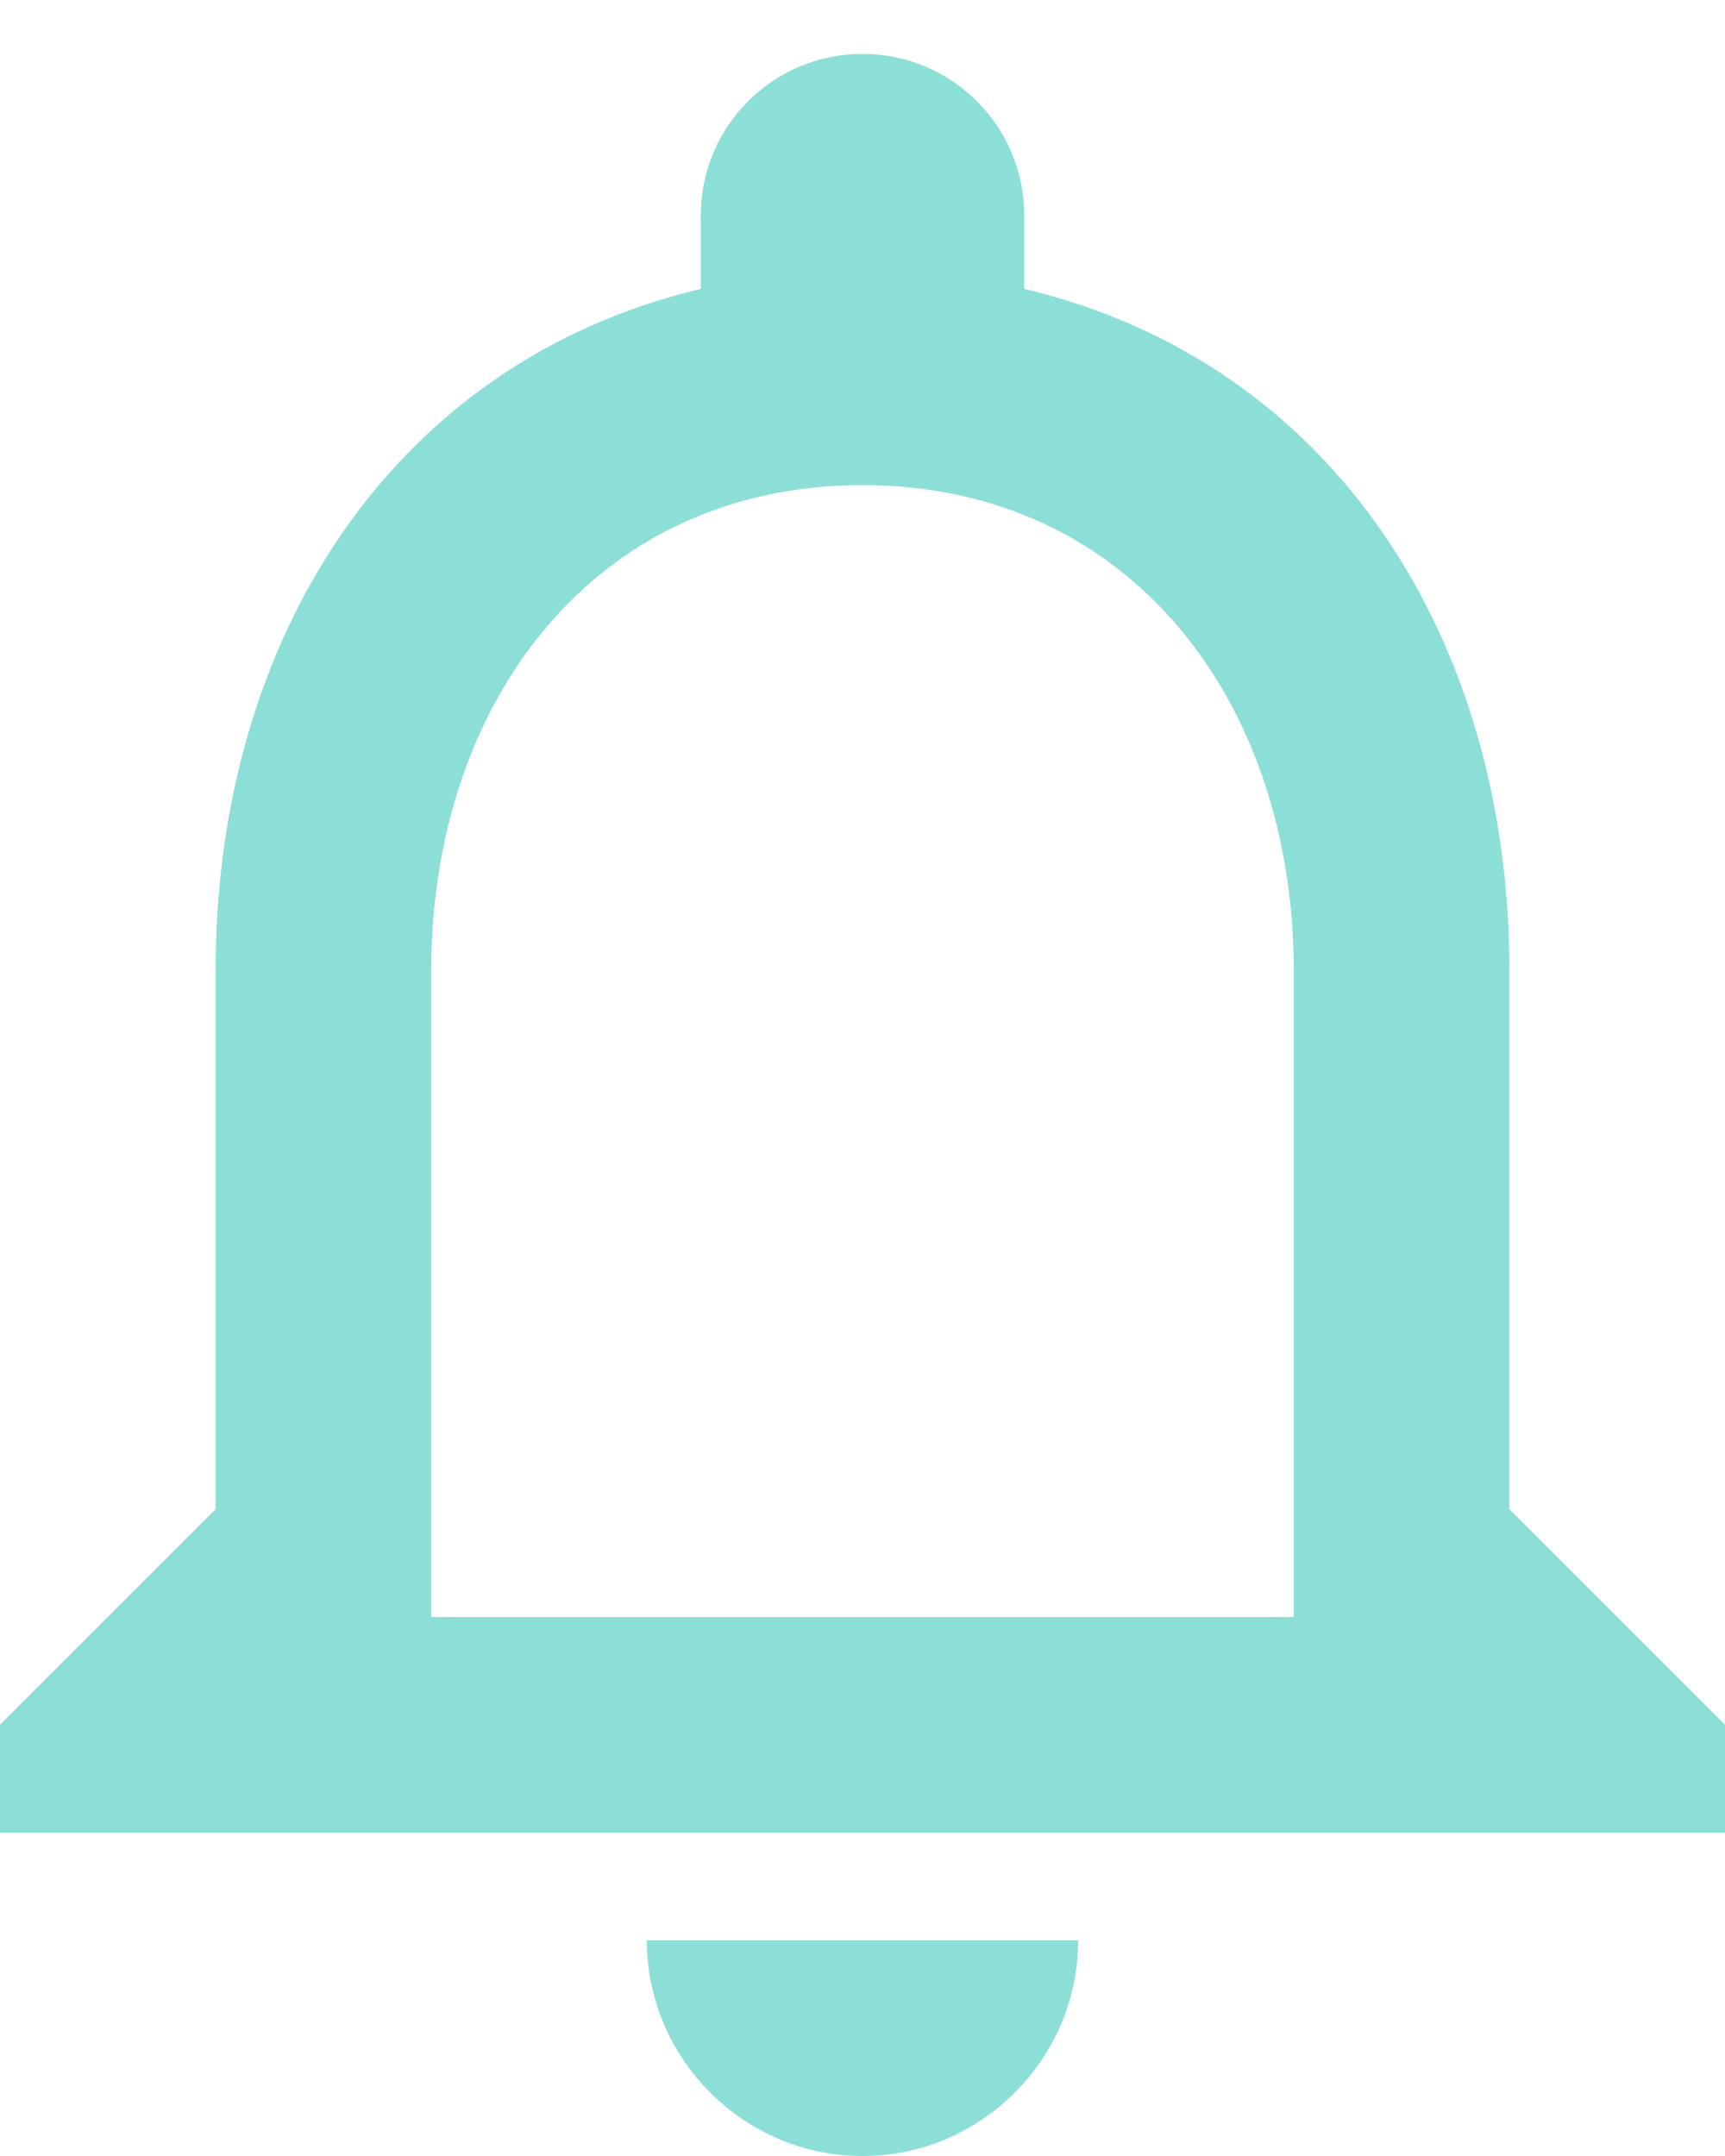
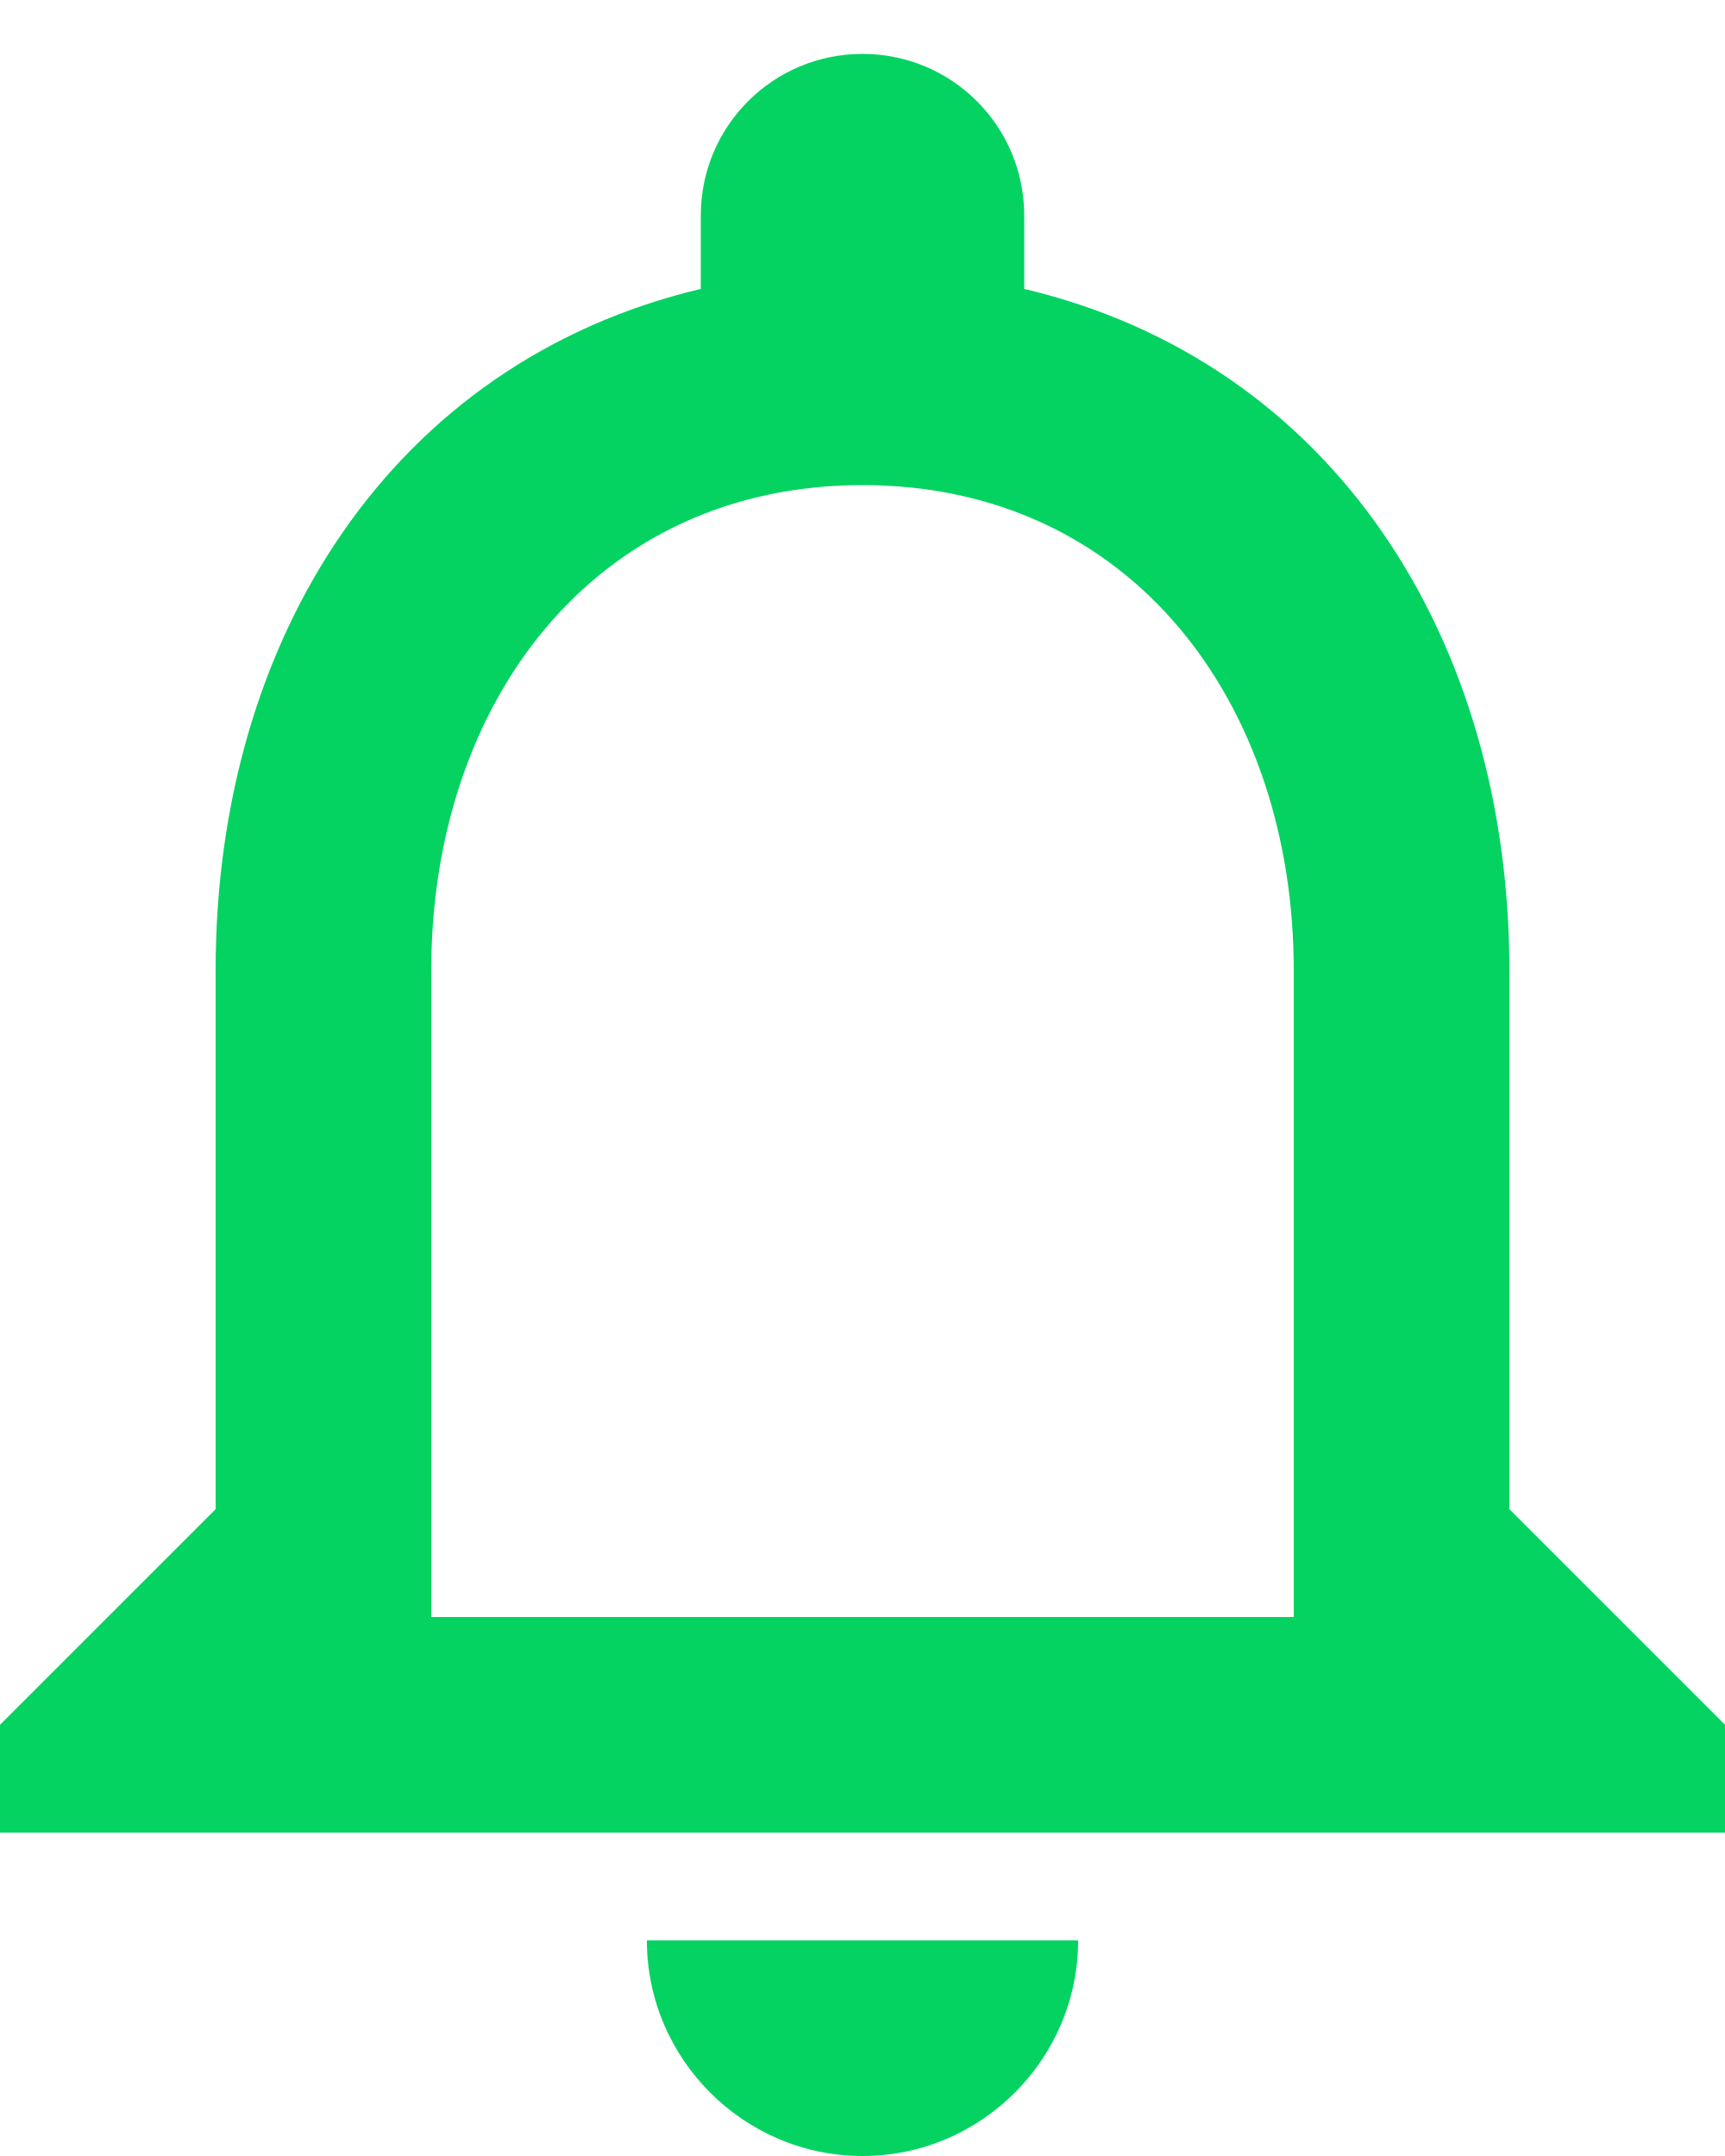
<svg xmlns="http://www.w3.org/2000/svg" width="16px" height="20px" viewBox="0 0 16 20" version="1.1">
  <defs />
  <g id="Page-1" stroke="none" stroke-width="1" fill="none" fill-rule="evenodd">
-     <g id="TWITTER-PROFILE-2018" transform="translate(-220, -13)" fill="#8CDFD6" fill-rule="nonzero">
+     <g id="TWITTER-PROFILE-2018" transform="translate(-220, -13)" fill="#04D361" fill-rule="nonzero">
      <g id="Header">
        <g id="Left-side" transform="translate(128, 8)">
          <g id="Notifications" transform="translate(92, 0)">
            <g id="ic_notifications_none_24px" transform="translate(0, 5)">
              <path d="M8,20 C9.1,20 10,19.1 10,18 L6,18 C6,19.1 6.9,20 8,20 Z M14,14 L14,9 C14,5.93 12.37,3.36 9.5,2.68 L9.5,2 C9.5,1.17 8.83,0.5 8,0.5 C7.17,0.5 6.5,1.17 6.5,2 L6.5,2.68 C3.64,3.36 2,5.92 2,9 L2,14 L0,16 L0,17 L16,17 L16,16 L14,14 Z M12,15 L4,15 L4,9 C4,6.52 5.51,4.5 8,4.5 C10.49,4.5 12,6.52 12,9 L12,15 Z" id="Shape" />
            </g>
          </g>
        </g>
      </g>
    </g>
  </g>
</svg>
